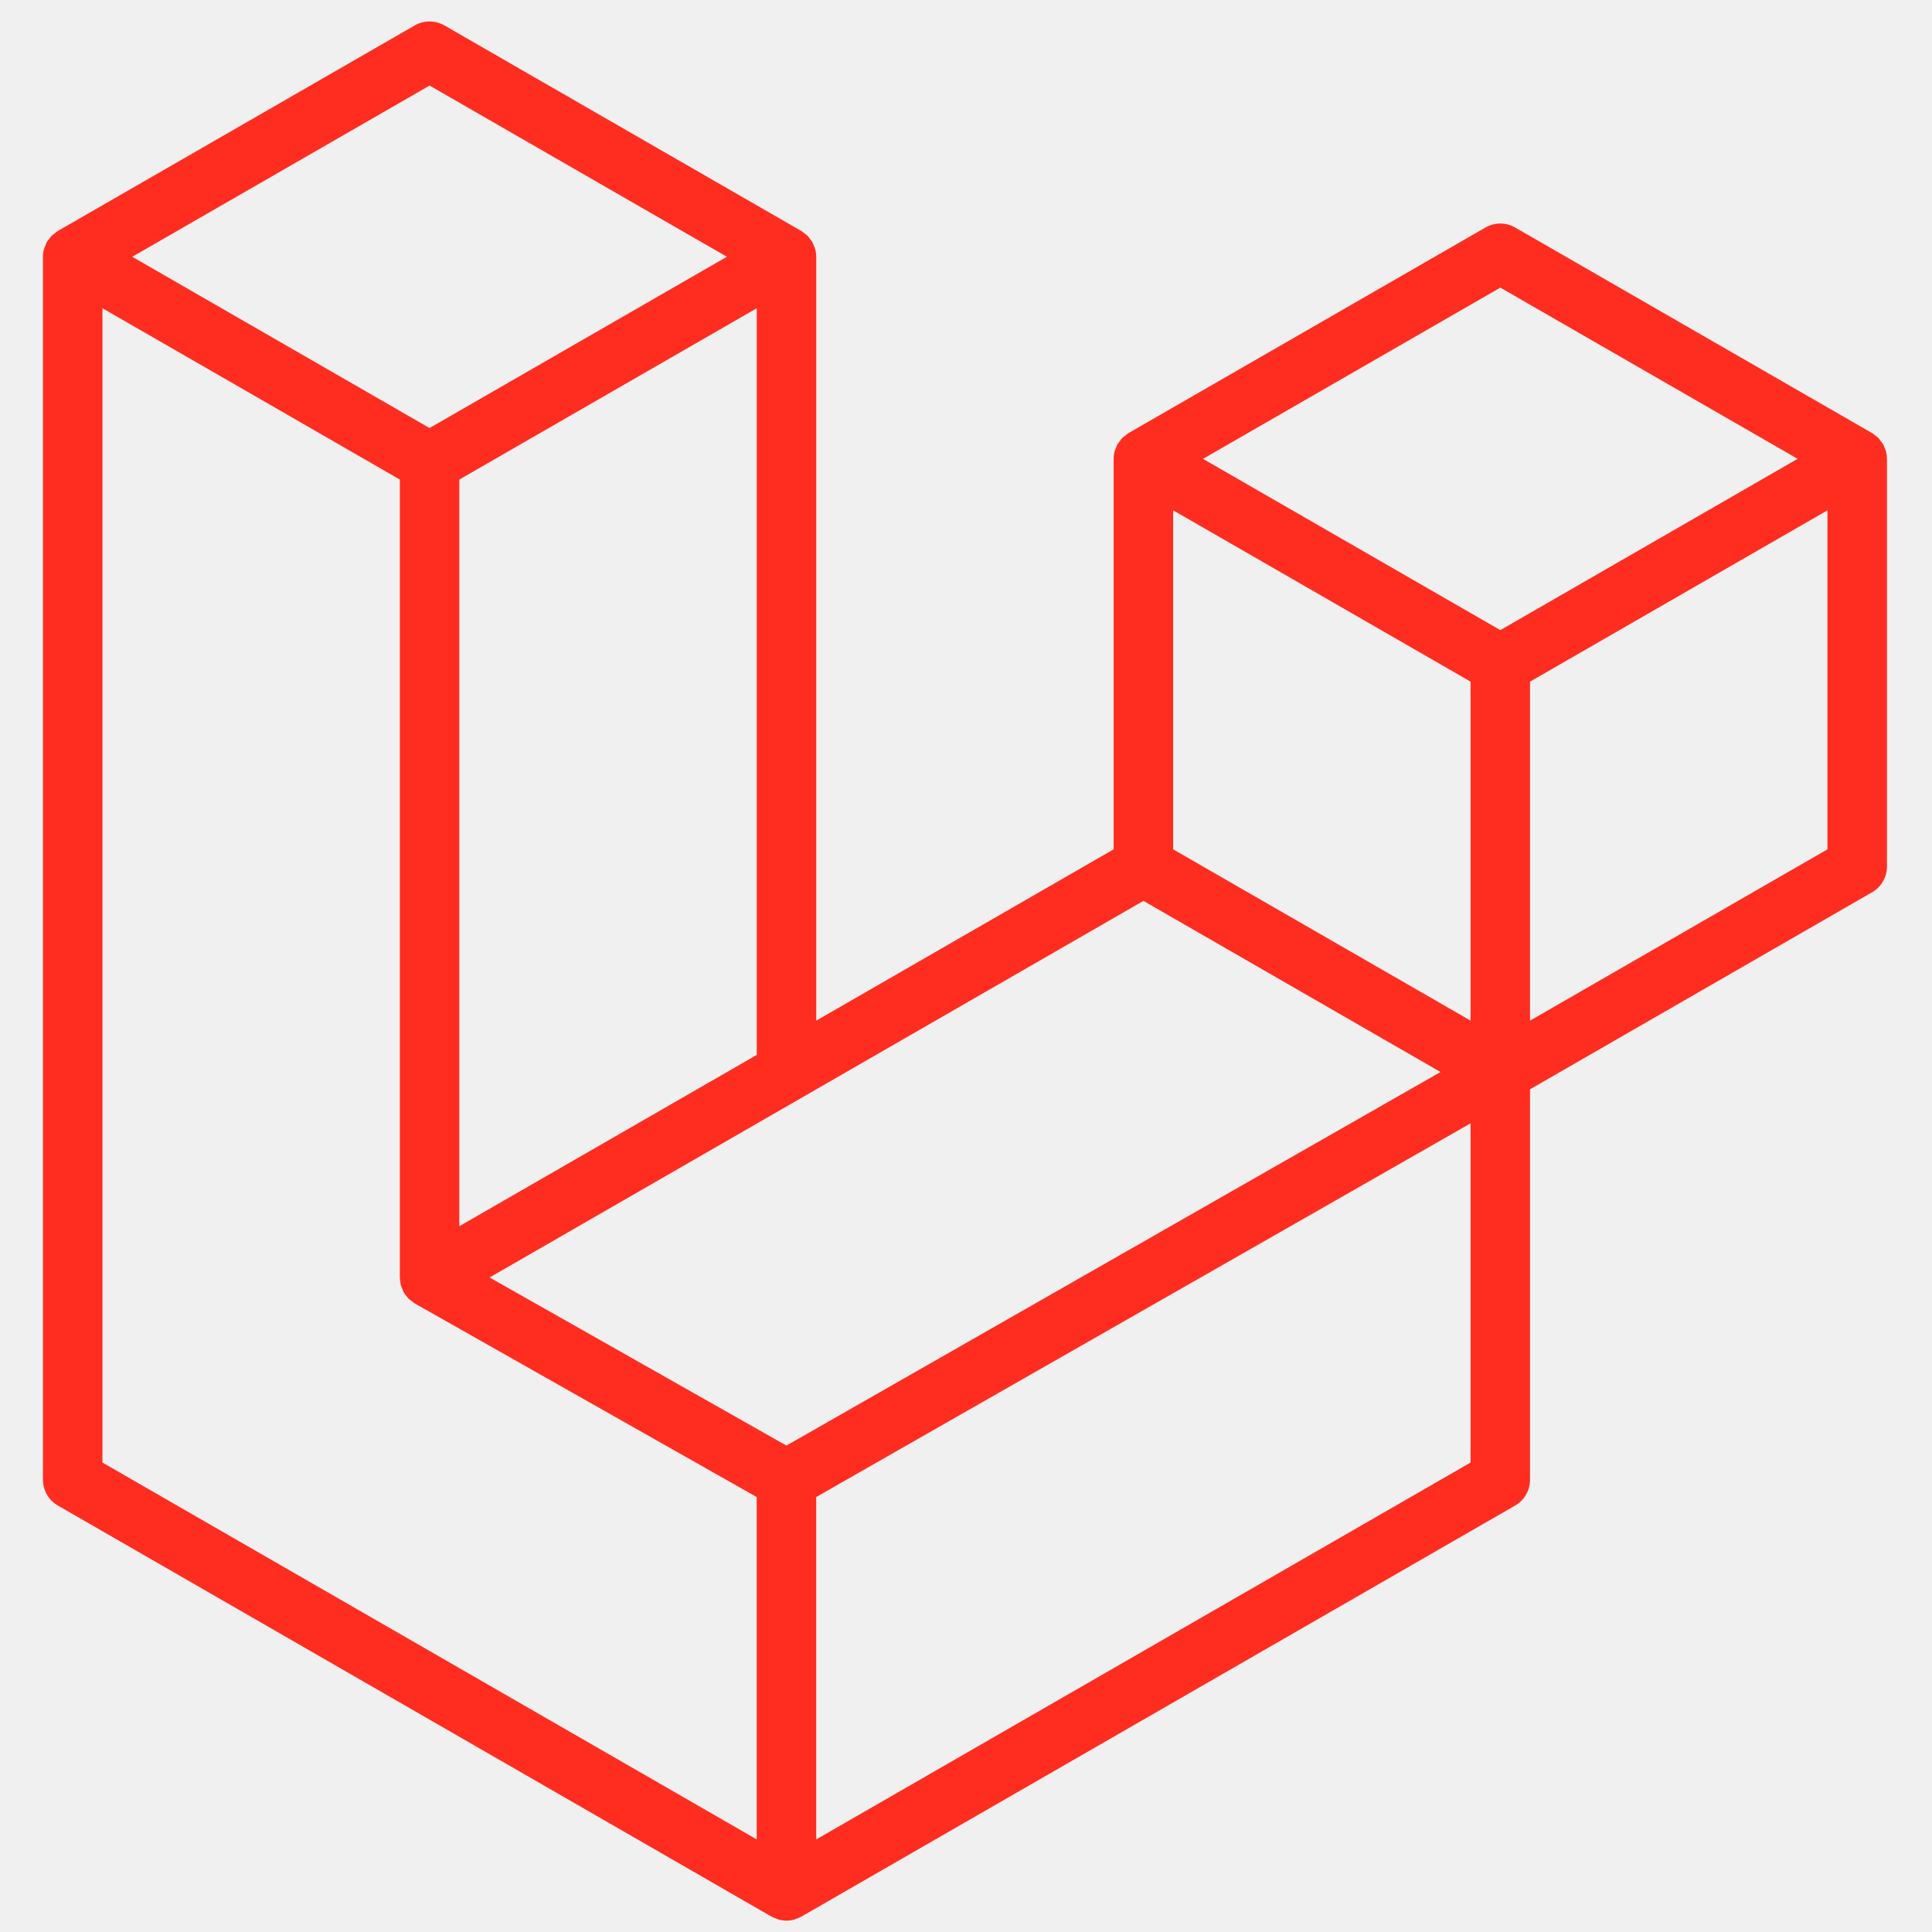
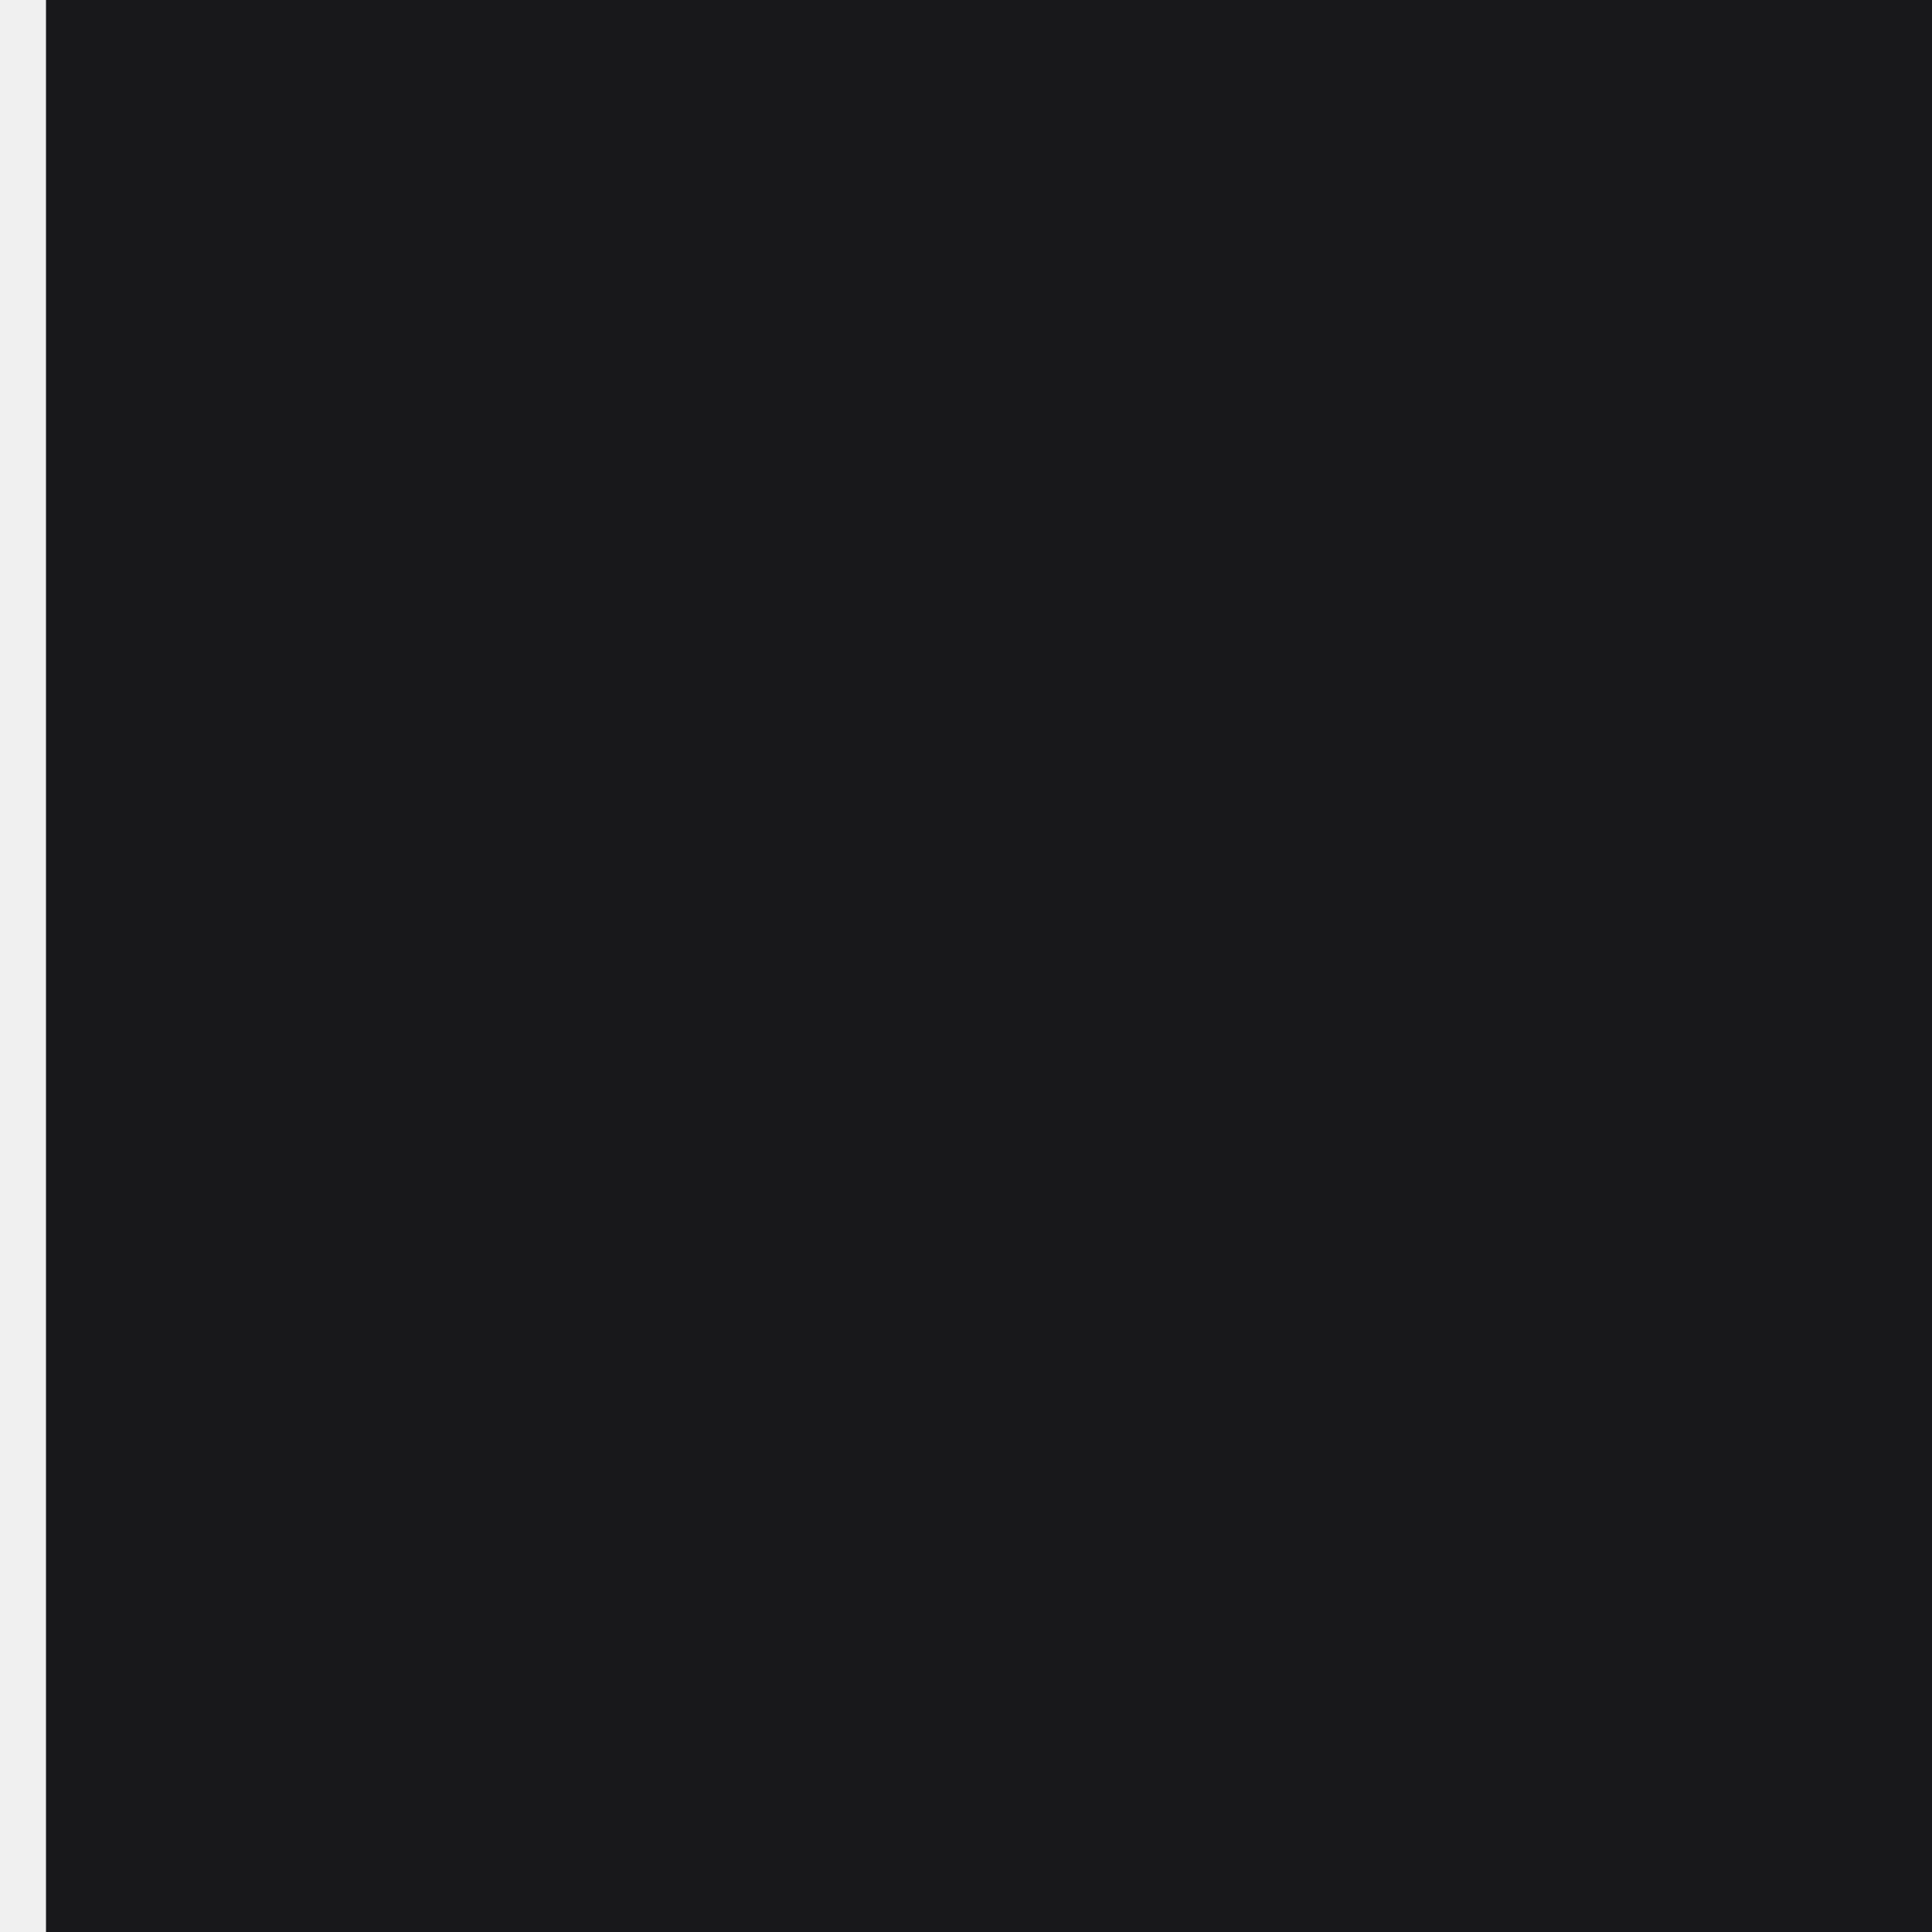
- <svg xmlns="http://www.w3.org/2000/svg" width="166" height="166" viewBox="0 0 166 166" fill="none">
-   <path fill-rule="evenodd" clip-rule="evenodd" d="M162.041 38.759C162.099 38.977 162.129 39.201 162.13 39.426V74.452C162.13 74.902 162.011 75.344 161.786 75.733C161.561 76.122 161.237 76.444 160.847 76.668L131.462 93.594V127.141C131.462 128.054 130.977 128.897 130.186 129.357L68.847 164.683C68.707 164.763 68.554 164.814 68.401 164.868C68.343 164.887 68.289 164.922 68.228 164.938C67.8 165.051 67.349 165.051 66.92 164.938C66.85 164.919 66.786 164.881 66.719 164.855C66.579 164.804 66.432 164.76 66.298 164.683L4.972 129.357C4.583 129.133 4.259 128.81 4.034 128.421C3.808 128.032 3.69 127.591 3.689 127.141L3.689 22.063C3.689 21.834 3.721 21.61 3.779 21.393C3.798 21.32 3.843 21.253 3.868 21.179C3.916 21.045 3.961 20.908 4.031 20.783C4.079 20.7 4.149 20.633 4.206 20.557C4.28 20.454 4.347 20.349 4.433 20.26C4.506 20.186 4.602 20.132 4.685 20.068C4.778 19.992 4.861 19.909 4.966 19.848L35.633 2.185C36.022 1.961 36.462 1.844 36.91 1.844C37.358 1.844 37.798 1.961 38.186 2.185L68.851 19.848H68.857C68.959 19.912 69.045 19.992 69.138 20.065C69.221 20.129 69.313 20.186 69.387 20.257C69.476 20.349 69.54 20.454 69.616 20.557C69.671 20.633 69.744 20.7 69.789 20.783C69.862 20.911 69.904 21.045 69.955 21.179C69.98 21.253 70.025 21.32 70.044 21.396C70.103 21.614 70.133 21.838 70.133 22.063V87.694L95.686 72.974V39.423C95.686 39.2 95.718 38.973 95.775 38.759C95.798 38.683 95.839 38.615 95.865 38.542C95.916 38.408 95.96 38.271 96.031 38.146C96.079 38.063 96.149 37.996 96.203 37.92C96.279 37.818 96.343 37.712 96.433 37.623C96.506 37.549 96.599 37.495 96.681 37.431C96.777 37.355 96.86 37.272 96.962 37.211L127.633 19.548C128.021 19.324 128.461 19.206 128.91 19.206C129.358 19.206 129.798 19.324 130.186 19.548L160.85 37.211C160.959 37.275 161.042 37.355 161.137 37.428C161.217 37.492 161.31 37.549 161.383 37.62C161.473 37.712 161.536 37.818 161.613 37.92C161.67 37.996 161.741 38.063 161.785 38.146C161.859 38.271 161.9 38.408 161.951 38.542C161.98 38.615 162.021 38.683 162.041 38.759ZM157.018 72.974V43.848L146.287 50.028L131.462 58.568V87.694L157.021 72.974H157.018ZM126.354 125.663V96.518L111.771 104.85L70.13 128.626V158.046L126.354 125.663ZM8.801 26.485V125.663L65.018 158.043V128.629L35.649 112L35.64 111.994L35.627 111.988C35.528 111.93 35.445 111.847 35.353 111.777C35.273 111.713 35.18 111.662 35.11 111.592L35.104 111.582C35.021 111.502 34.963 111.403 34.893 111.314C34.829 111.228 34.753 111.154 34.702 111.065L34.699 111.055C34.641 110.96 34.606 110.845 34.565 110.736C34.523 110.64 34.469 110.551 34.443 110.449C34.411 110.328 34.405 110.197 34.392 110.072C34.379 109.976 34.354 109.881 34.354 109.785V109.778V41.205L19.532 32.662L8.801 26.485ZM36.913 7.35L11.364 22.063L36.907 36.777L62.453 22.06L36.907 7.35H36.913ZM50.2 99.174L65.022 90.637V26.485L54.291 32.665L39.466 41.205V105.357L50.2 99.174ZM128.91 24.713L103.363 39.426L128.91 54.14L154.453 39.423L128.91 24.713ZM126.354 58.568L111.529 50.028L100.798 43.848V72.974L115.619 81.511L126.354 87.694V58.568ZM67.571 124.205L105.042 102.803L123.772 92.109L98.245 77.405L68.854 94.334L42.066 109.762L67.571 124.205Z" fill="#FF2D20" />
+ <svg xmlns="http://www.w3.org/2000/svg" width="512" height="512" viewBox="0 0 40 42">
+   <rect width="512" height="512" fill="#18181b" />
+   <g transform="translate(97, 98) scale(8)">
+     <path fill-rule="evenodd" clip-rule="evenodd" d="M17.2 5.633L8.6 0.855L0 5.633V32.143L16.2 41.143L32.4 32.143V23.699L40 19.477V9.855L31.4 5.078L22.8 9.855V18.3L17.2 21.411V5.633ZM38 18.3L32.4 21.411V15.255L38 12.143V18.3ZM36.941 10.444L31.4 13.522L25.859 10.444L31.4 7.366L36.941 10.444ZM24.8 18.3V12.143L30.4 15.255V21.411L24.8 18.3ZM23.8 20.032L29.341 23.11L16.2 30.411L10.659 27.333L23.8 20.032ZM7.6 27.921L15.2 32.143V38.3L2 30.967V7.921L7.6 11.032V27.921ZM8.6 9.3L3.059 6.222L8.6 3.143L14.141 6.222L8.6 9.3ZM30.4 24.81L17.2 32.143V38.3L30.4 30.967V24.81ZM9.6 11.032L15.2 7.921V22.522L9.6 25.633V11.032Z" fill="#ffffff" />
+   </g>
</svg>
